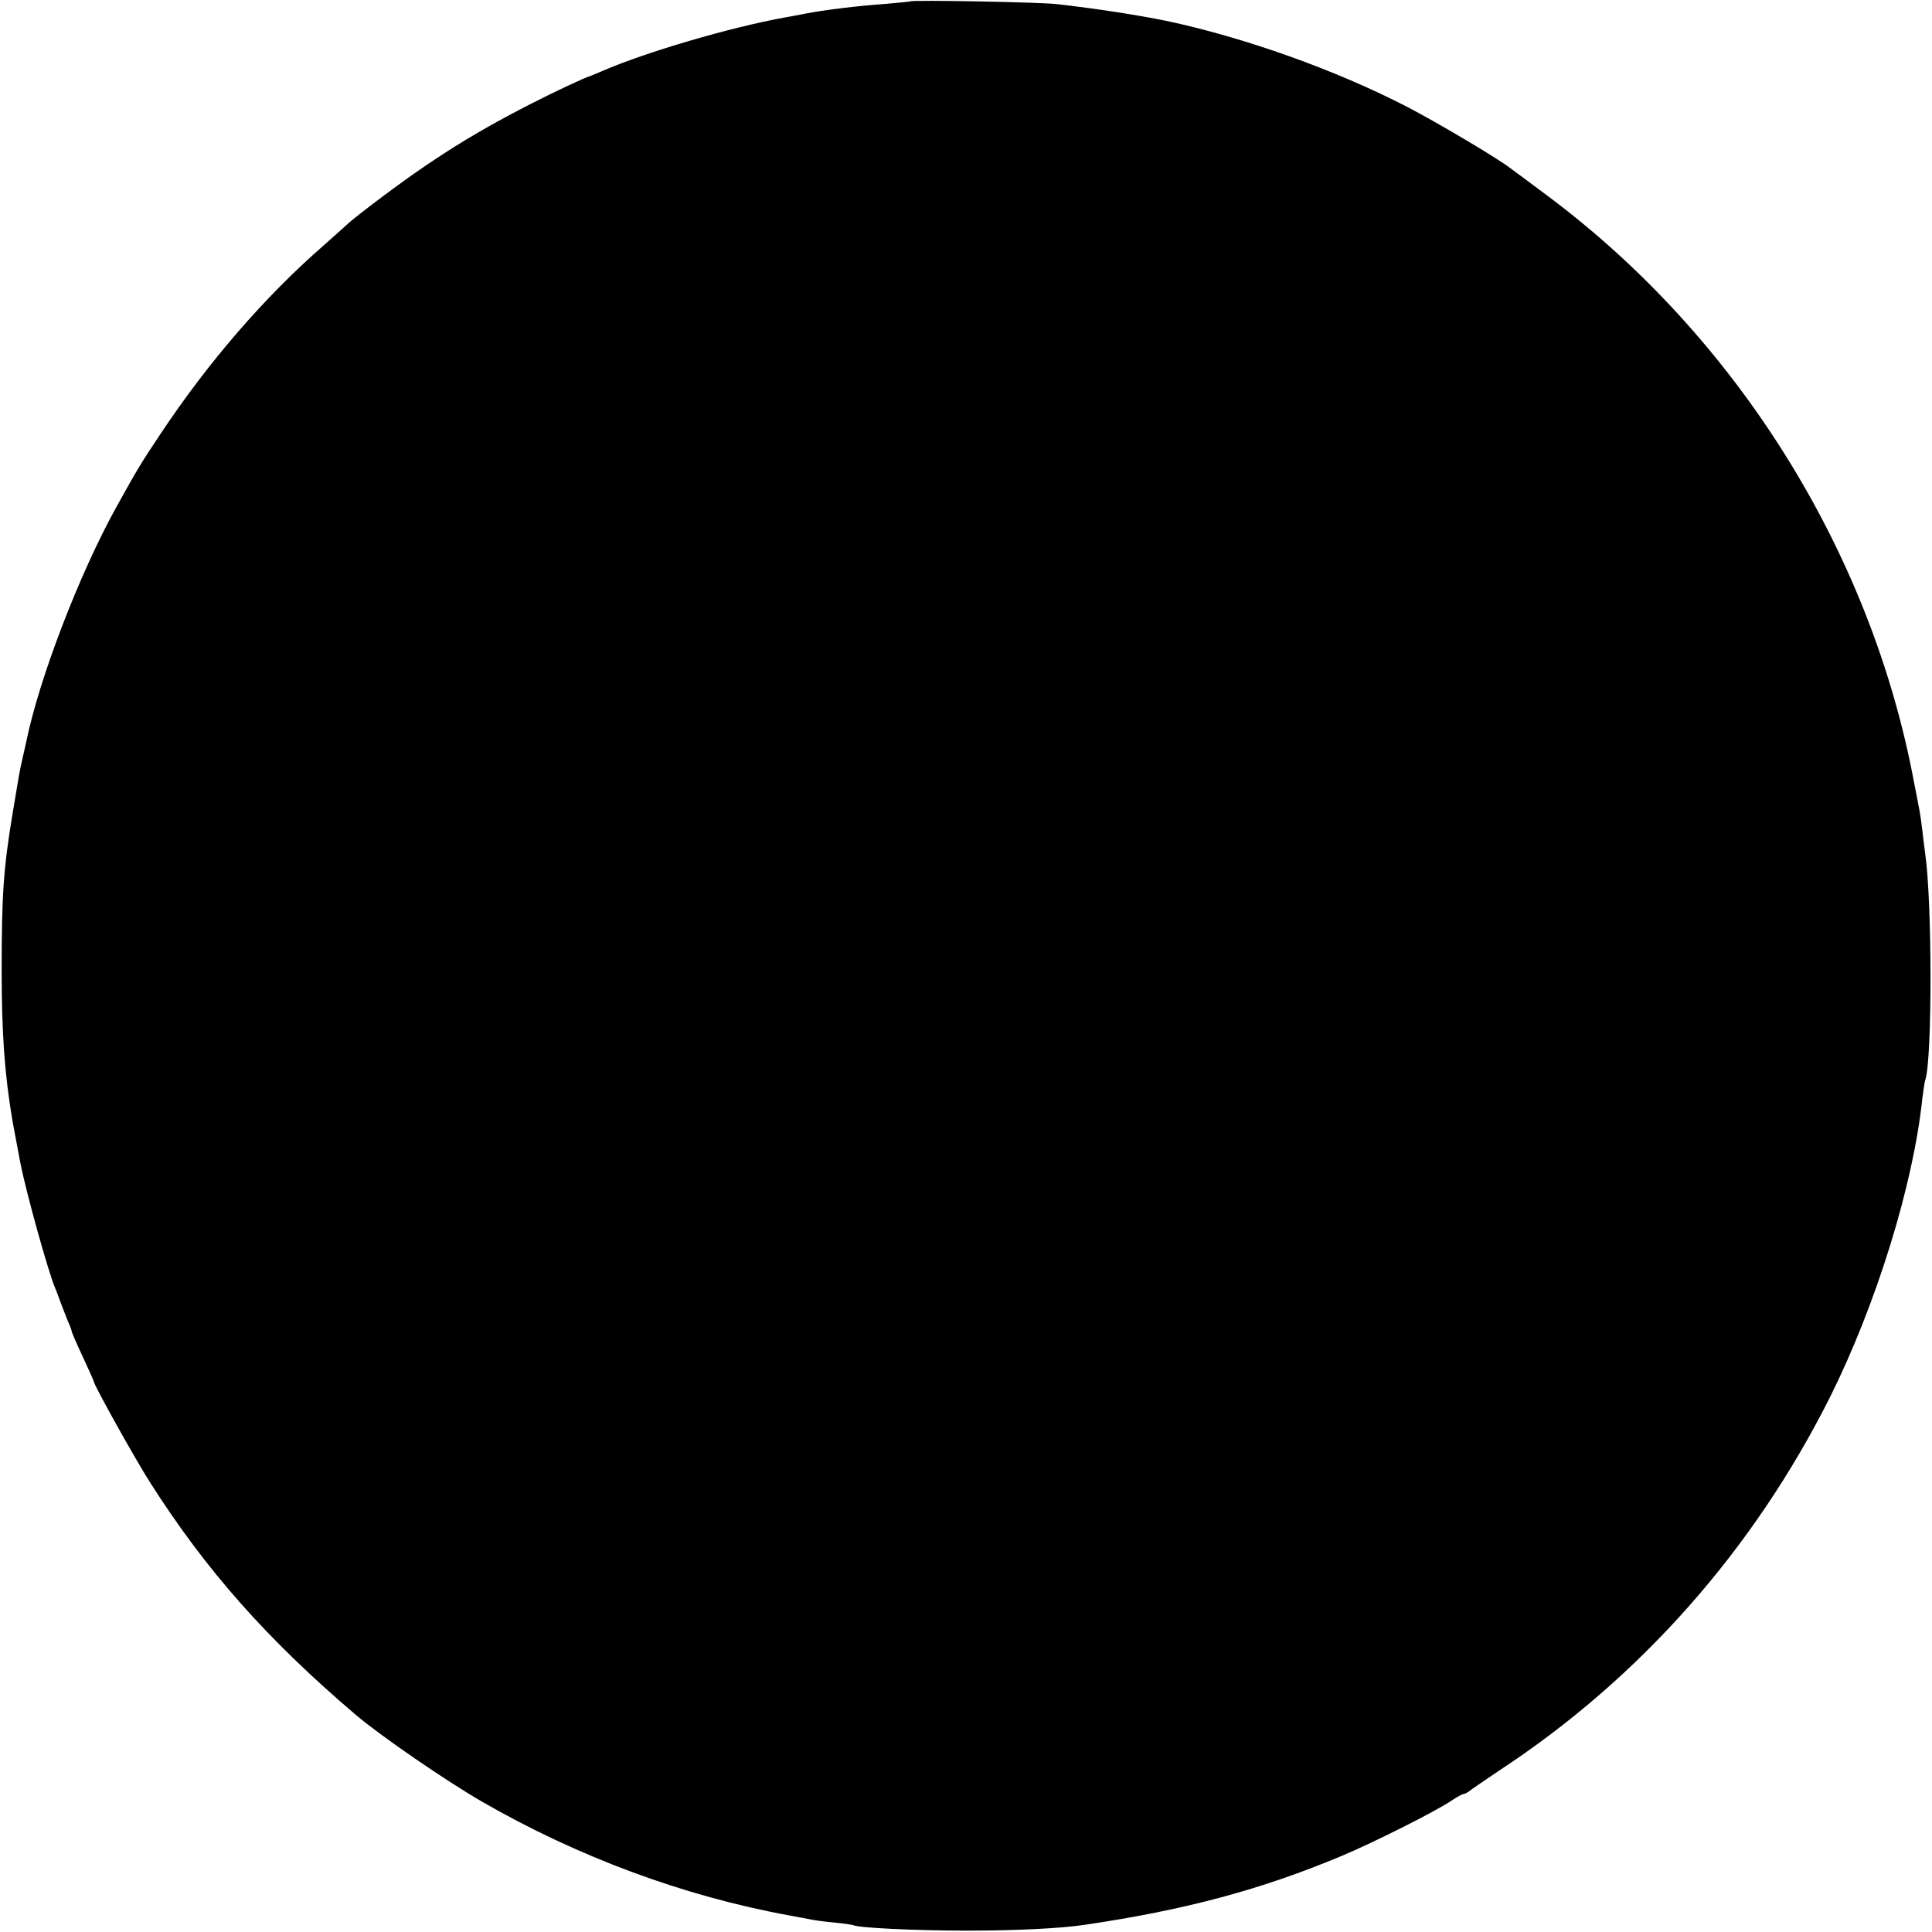
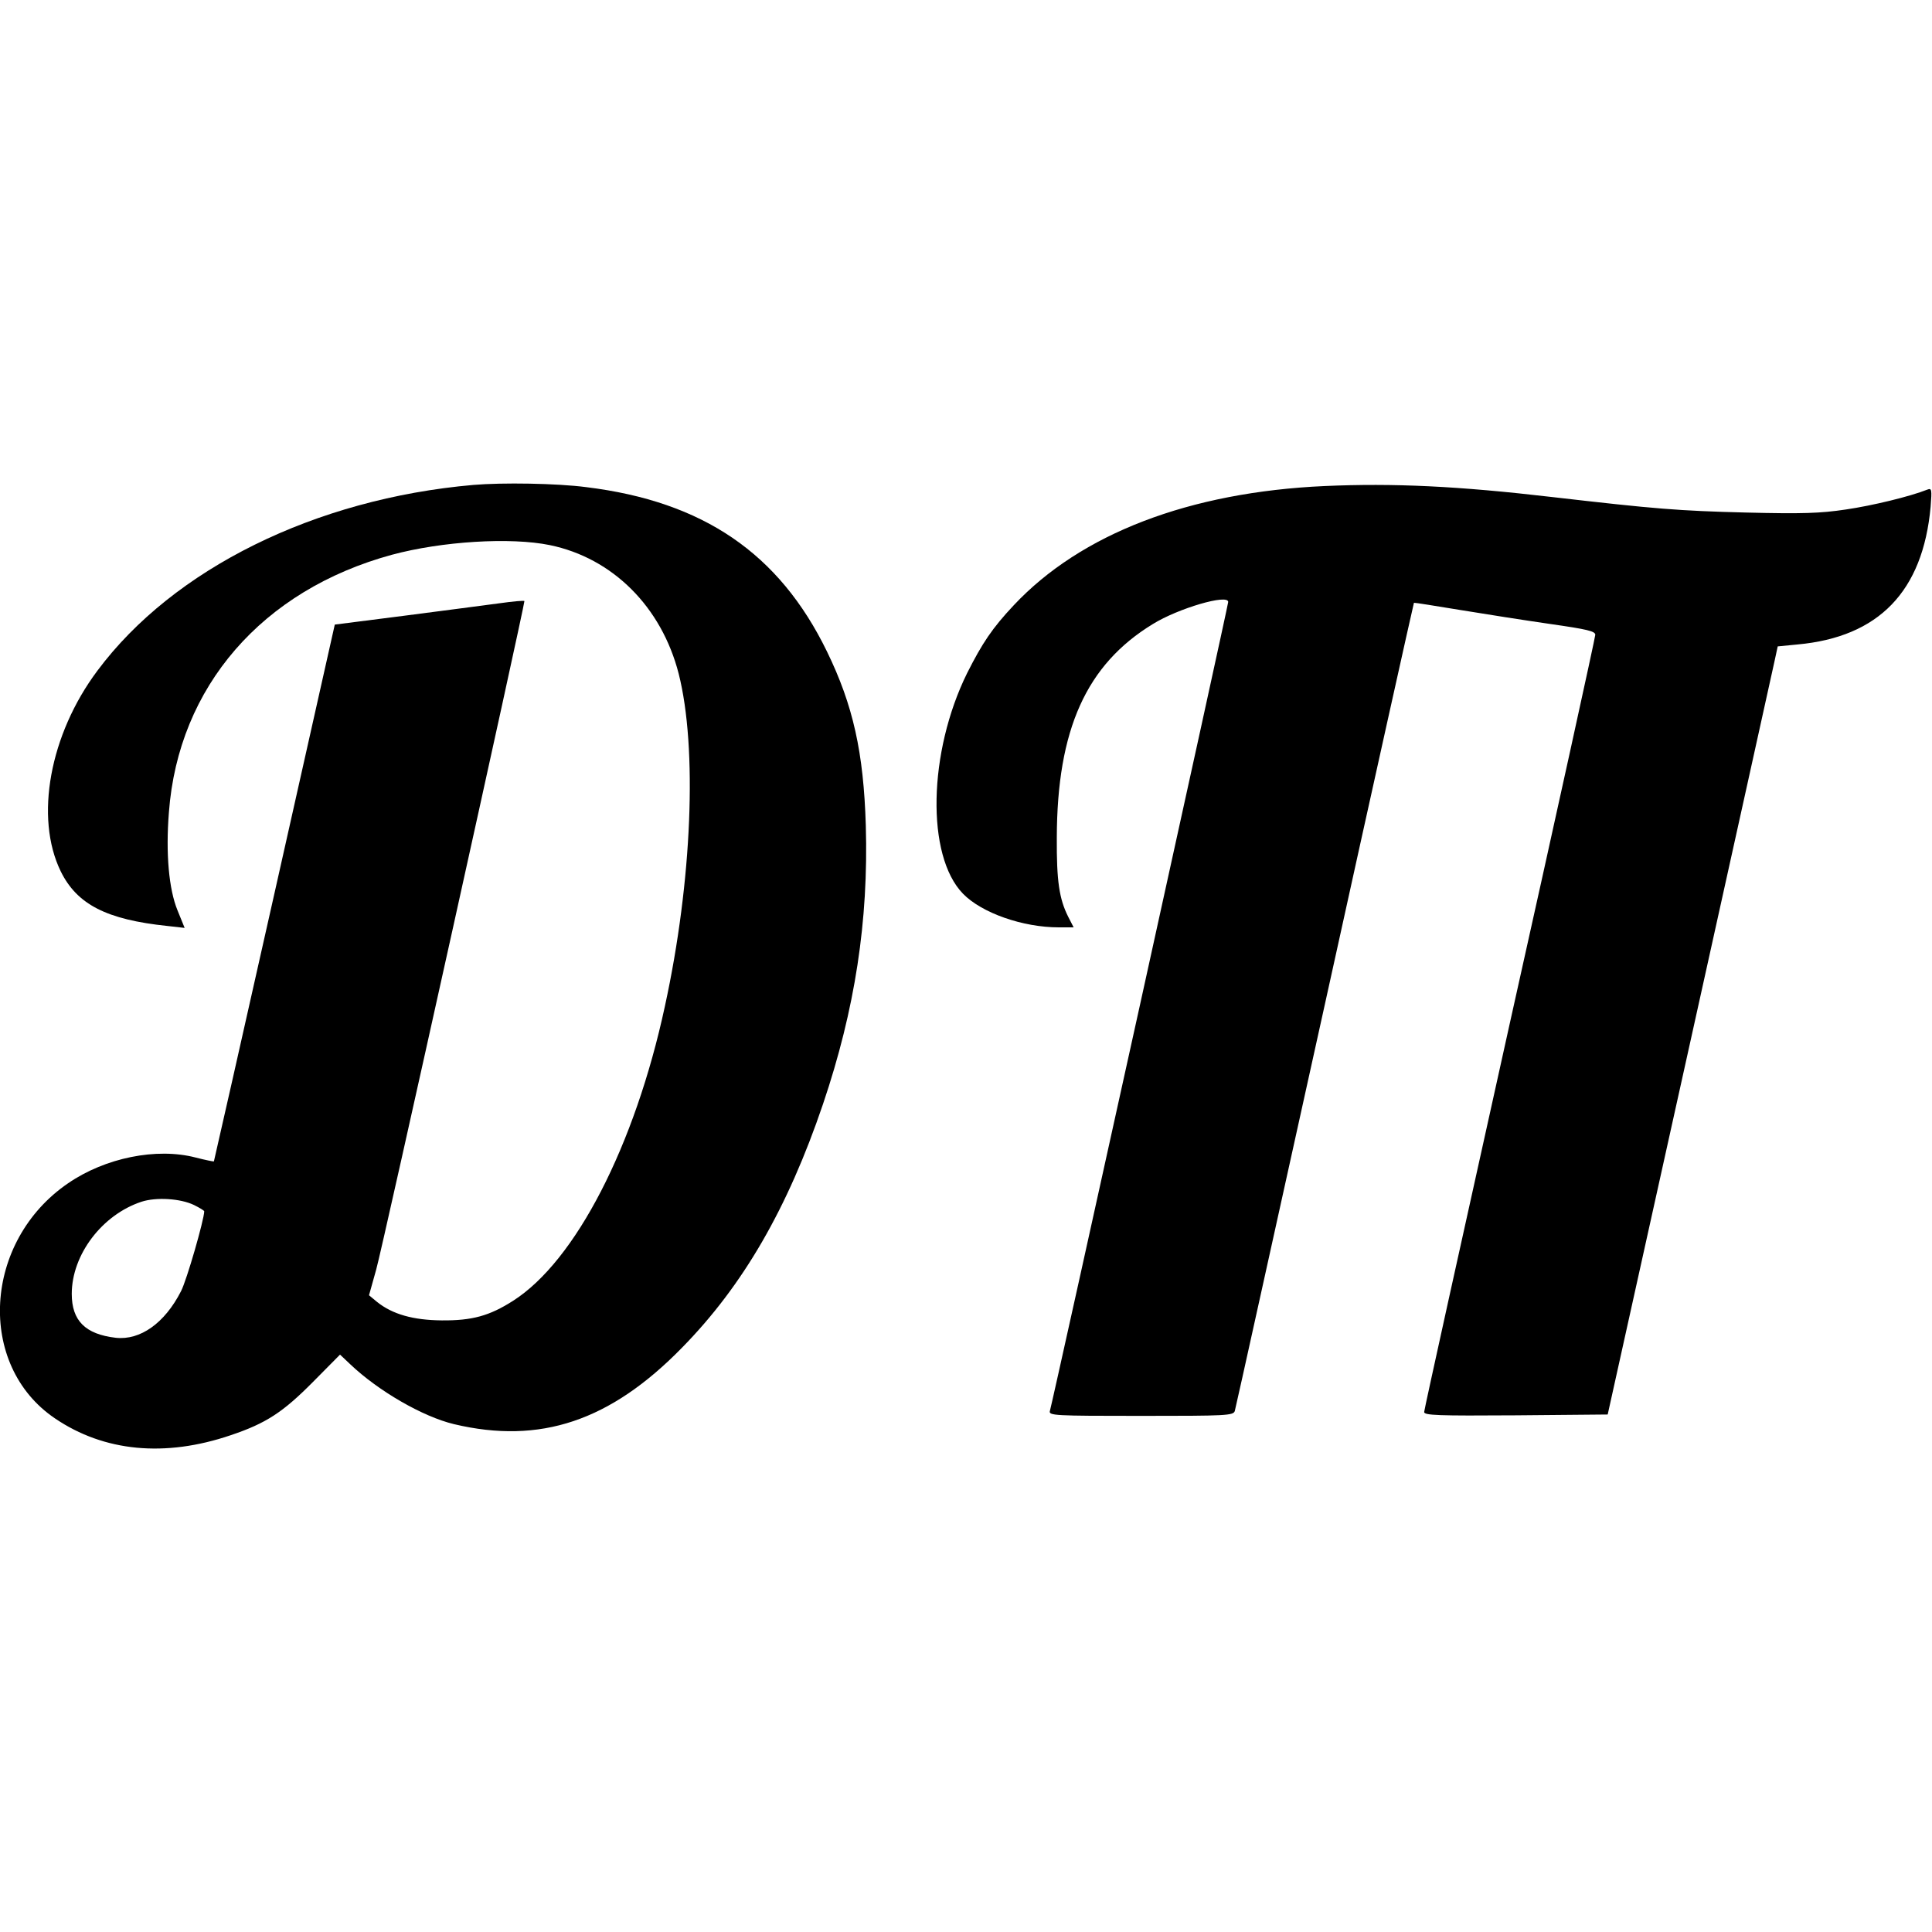
<svg xmlns="http://www.w3.org/2000/svg" version="1.0" width="700pt" height="700pt" viewBox="0 0 700 700" preserveAspectRatio="xMidYMid meet">
  <g transform="translate(0,700) scale(0.1,-0.1)" fill="#000000" stroke="none">
-     <path d="M3298 6995 c-2 -1 -41 -5 -88 -9 -100 -7 -225 -22 -295 -36 -27 -5 -61 -12 -75 -14 -198 -36 -503 -126 -657 -193 -21 -9 -40 -17 -43 -18 -15 -3 -128 -56 -218 -102 -225 -115 -386 -218 -617 -397 -22 -17 -42 -34 -45 -37 -3 -3 -42 -38 -86 -77 -216 -188 -421 -426 -593 -685 -70 -105 -79 -119 -161 -267 -133 -241 -278 -618 -325 -848 -2 -9 -8 -37 -14 -62 -11 -49 -13 -63 -35 -195 -34 -204 -40 -302 -40 -570 0 -233 11 -378 39 -545 6 -32 24 -129 29 -155 22 -110 100 -390 125 -450 5 -11 14 -36 21 -55 7 -19 19 -49 26 -67 8 -17 14 -34 14 -37 0 -4 18 -45 40 -92 22 -47 40 -88 40 -90 0 -12 150 -281 203 -364 202 -318 425 -570 747 -844 91 -77 324 -237 455 -313 347 -200 731 -343 1115 -413 30 -6 66 -12 80 -15 14 -3 52 -8 85 -11 33 -3 63 -8 66 -9 15 -10 227 -20 409 -20 188 0 341 8 430 21 366 54 641 128 932 250 119 50 343 163 397 200 20 13 39 24 44 24 4 0 13 5 20 10 7 6 56 39 109 75 509 334 920 798 1199 1354 166 333 301 766 334 1081 4 30 8 61 11 68 25 78 25 644 -1 822 -3 19 -7 56 -10 81 -3 25 -7 54 -9 65 -2 10 -11 60 -21 109 -156 837 -644 1616 -1330 2127 -66 49 -127 95 -136 101 -50 38 -267 166 -369 219 -261 135 -593 253 -877 313 -99 20 -244 43 -393 60 -54 7 -526 16 -532 10z" />
+     <path d="M1715 5243 c-573 -50 -1087 -304 -1362 -673 -173 -231 -228 -532 -133 -727 59 -120 166 -175 387 -198 l62 -7 -26 64 c-31 76 -43 205 -31 355 34 455 338 805 808 933 182 49 430 64 572 35 228 -47 405 -224 467 -466 68 -268 49 -751 -50 -1205 -109 -506 -324 -923 -550 -1067 -86 -55 -149 -72 -259 -71 -103 1 -178 22 -234 67 l-29 24 26 93 c21 71 537 2402 537 2422 0 3 -42 -1 -92 -8 -51 -7 -206 -27 -344 -45 l-251 -32 -218 -971 c-120 -534 -219 -972 -220 -974 -1 -1 -31 5 -66 14 -142 37 -328 -1 -462 -93 -308 -210 -333 -659 -48 -852 178 -121 399 -142 637 -61 128 43 189 83 298 193 l98 99 37 -35 c102 -97 263 -190 376 -217 312 -74 566 11 826 277 221 225 383 505 511 883 116 343 165 664 155 1009 -8 265 -46 436 -141 631 -173 355 -448 543 -872 595 -107 14 -304 17 -409 8z m-1012 -2609 c20 -10 37 -20 37 -23 -1 -32 -63 -248 -84 -289 -59 -116 -148 -179 -237 -169 -110 13 -159 62 -159 159 0 142 110 287 253 334 53 17 140 12 190 -12z" />
+     <path d="M4800 5239 c-491 -22 -884 -173 -1127 -432 -78 -83 -114 -137 -169 -246 -141 -286 -149 -661 -15 -799 68 -70 217 -122 347 -122 l54 0 -20 39 c-32 64 -42 128 -41 286 1 392 107 627 348 774 92 57 273 110 273 80 0 -13 -635 -2894 -646 -2931 -5 -17 15 -18 330 -18 310 0 335 1 340 18 3 9 149 672 326 1472 176 800 322 1455 323 1456 1 1 76 -11 167 -26 91 -15 238 -38 328 -51 133 -19 162 -26 162 -39 0 -9 -139 -643 -310 -1409 -170 -766 -310 -1399 -310 -1407 0 -12 49 -14 332 -12 l333 3 297 1340 c163 737 302 1363 308 1392 l11 51 72 7 c294 27 454 192 482 499 5 63 4 68 -12 62 -63 -25 -199 -58 -295 -72 -93 -14 -158 -16 -363 -11 -241 6 -328 13 -700 56 -343 40 -576 51 -825 40z" />
  </g>
</svg>
